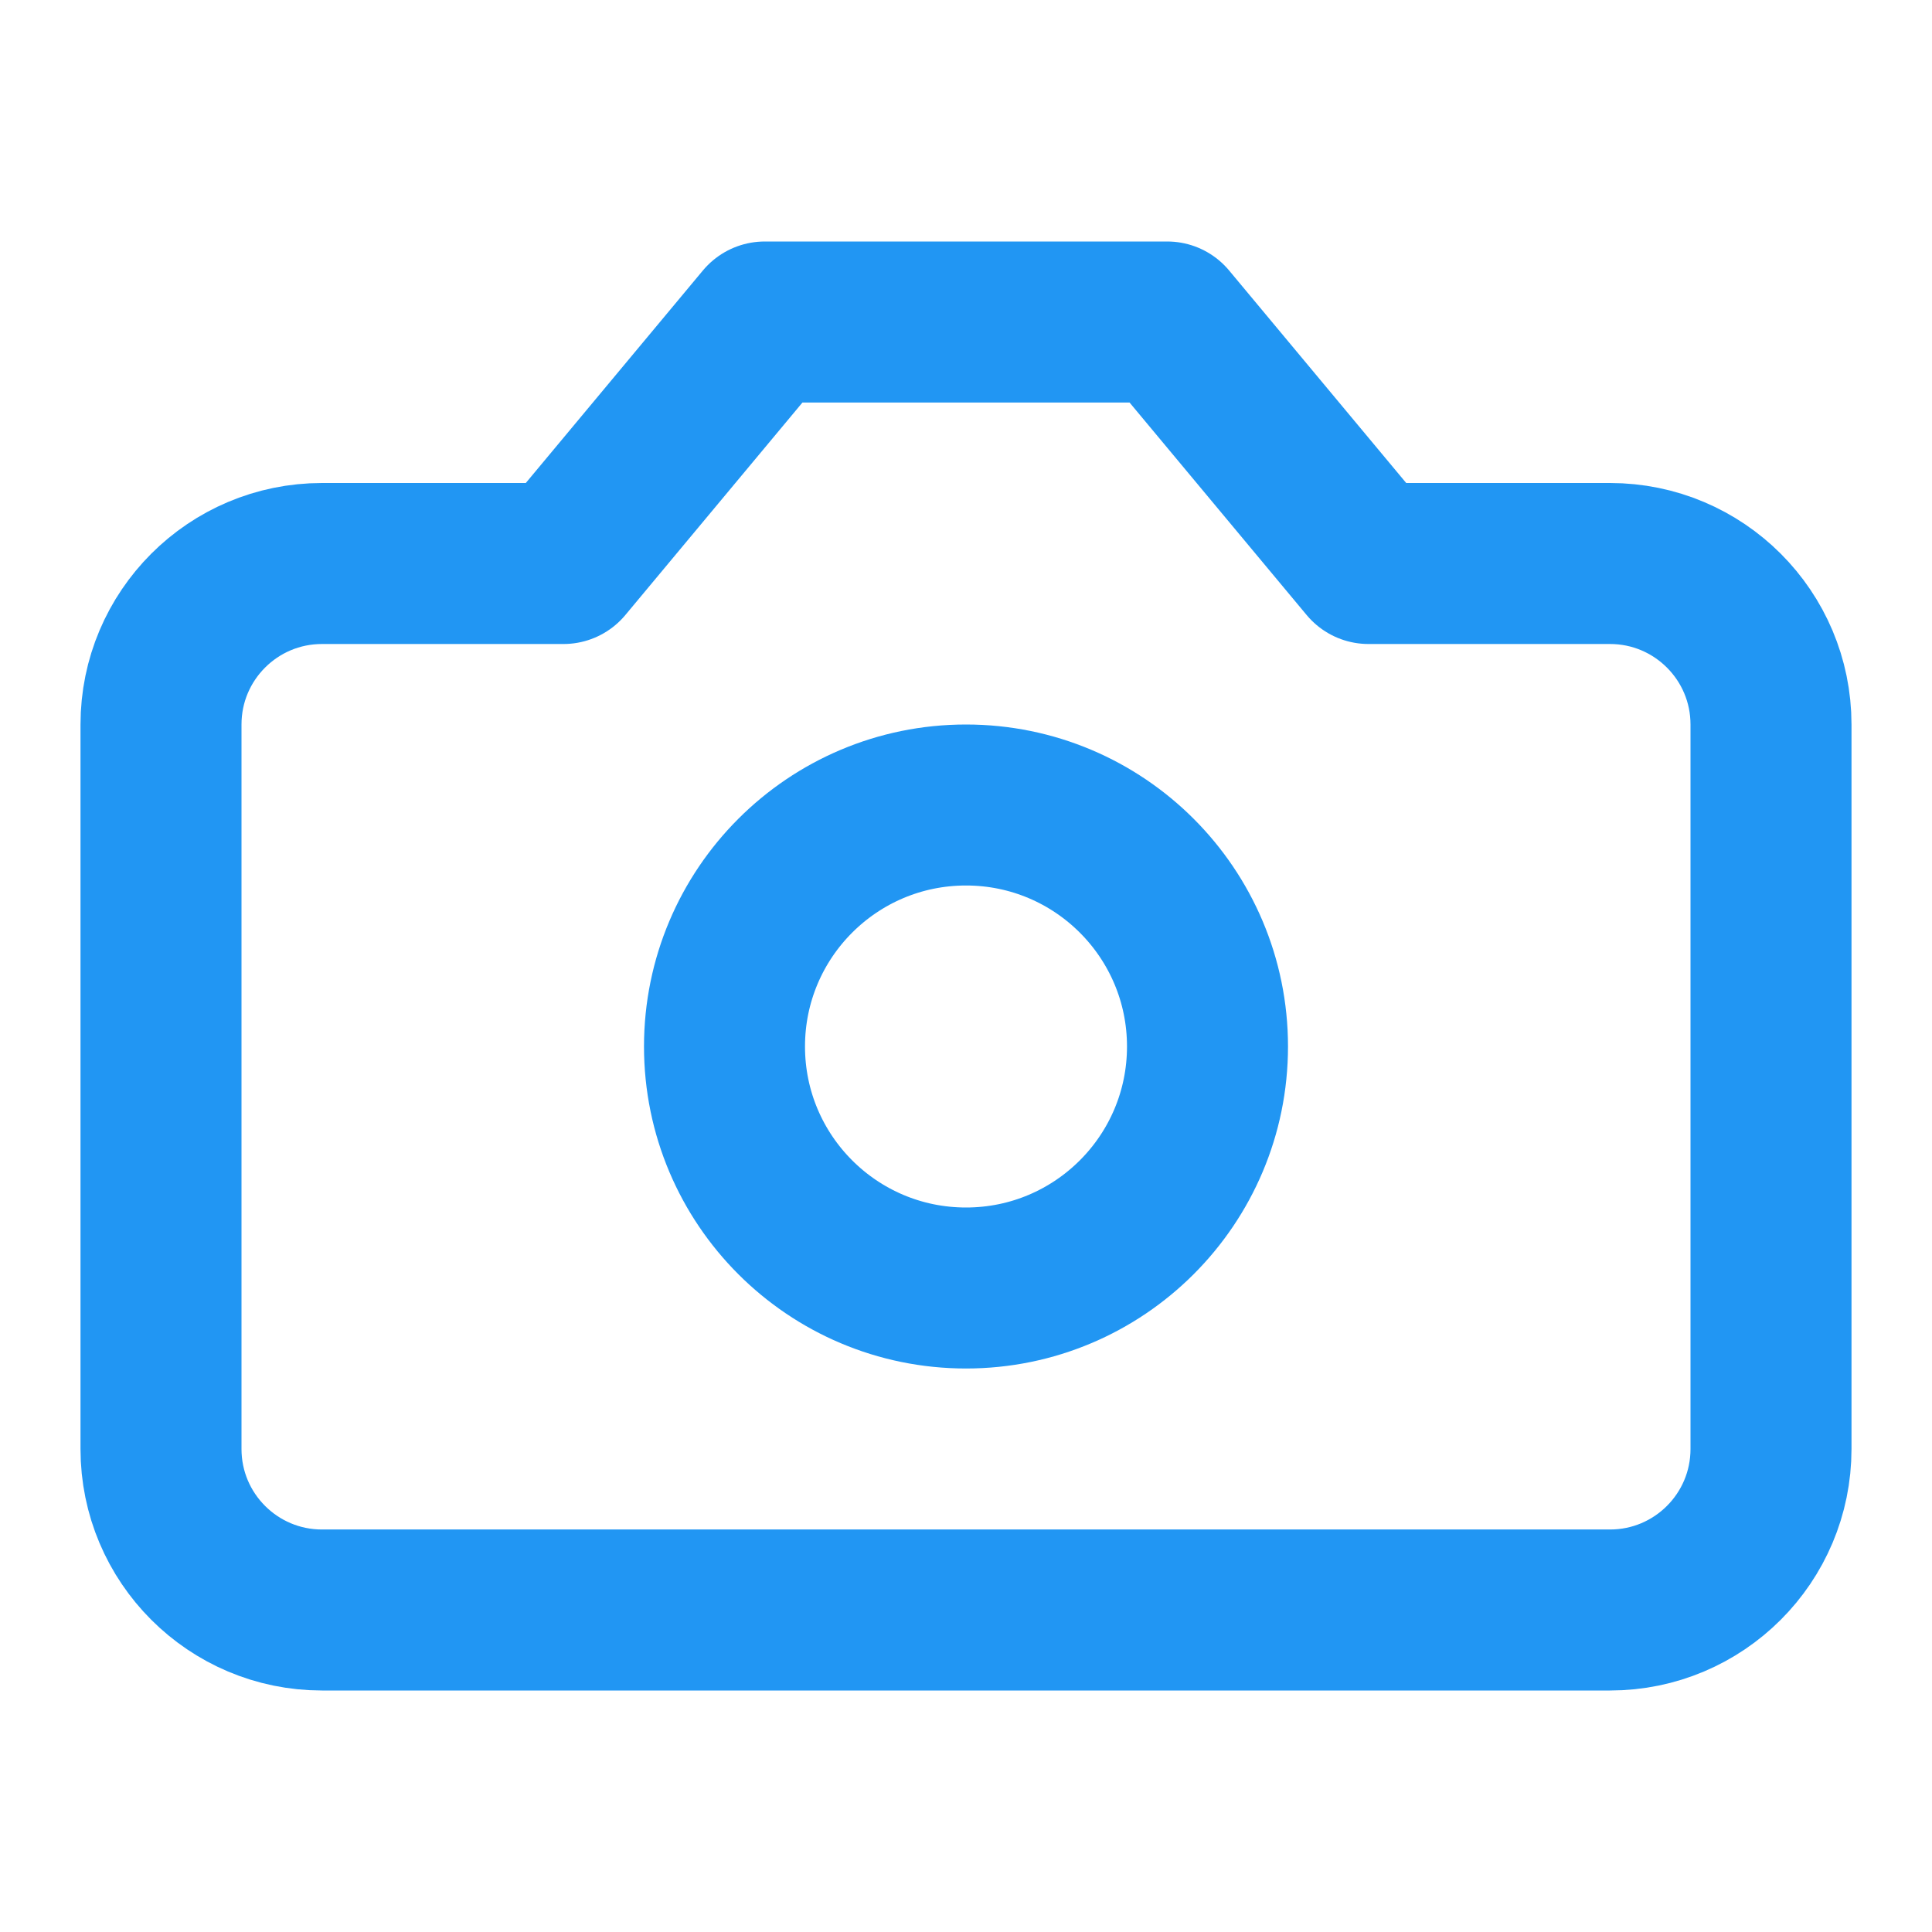
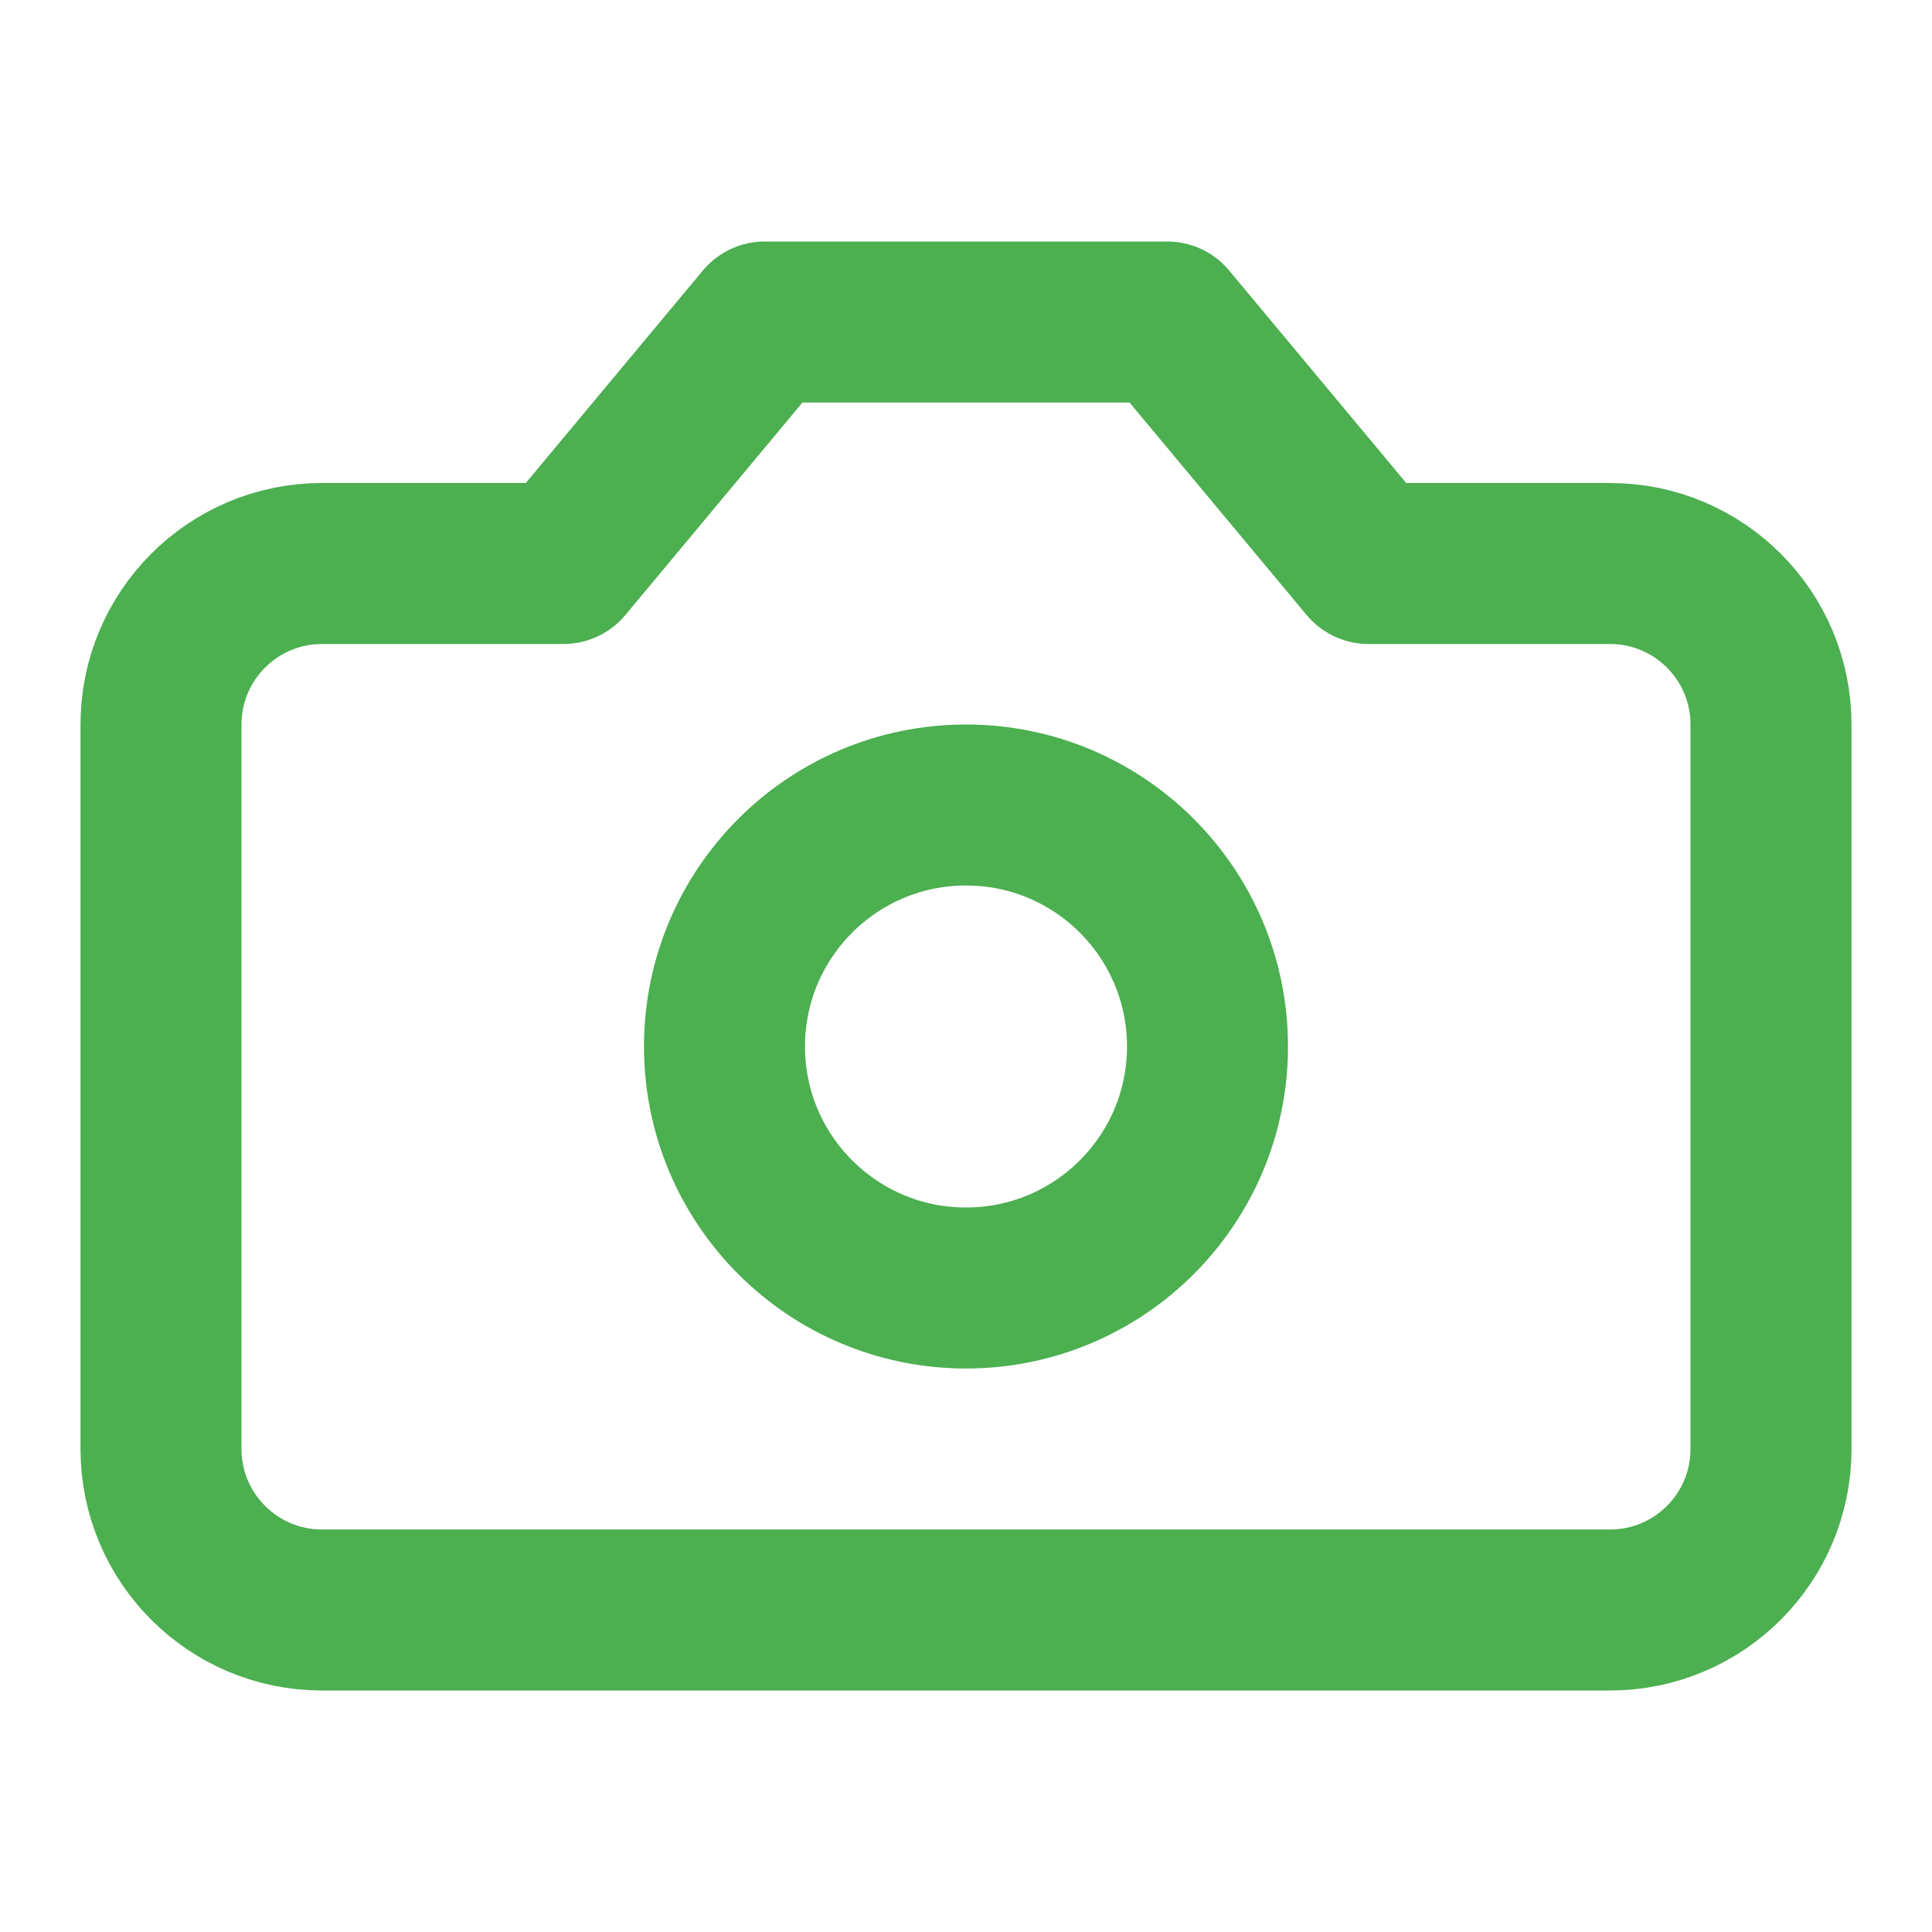
- <svg xmlns="http://www.w3.org/2000/svg" viewBox="0 0 24 24" fill="none" stroke="#2196F3" stroke-width="2" stroke-linecap="round" stroke-linejoin="round">
+ <svg xmlns="http://www.w3.org/2000/svg" viewBox="0 0 24 24" fill="none" stroke="#4CAF50" stroke-width="2" stroke-linecap="round" stroke-linejoin="round">
  <path d="M14.5 4h-5L7 7H4a2 2 0 0 0-2 2v9a2 2 0 0 0 2 2h16a2 2 0 0 0 2-2V9a2 2 0 0 0-2-2h-3l-2.5-3z" />
  <circle cx="12" cy="13" r="3" />
</svg>
